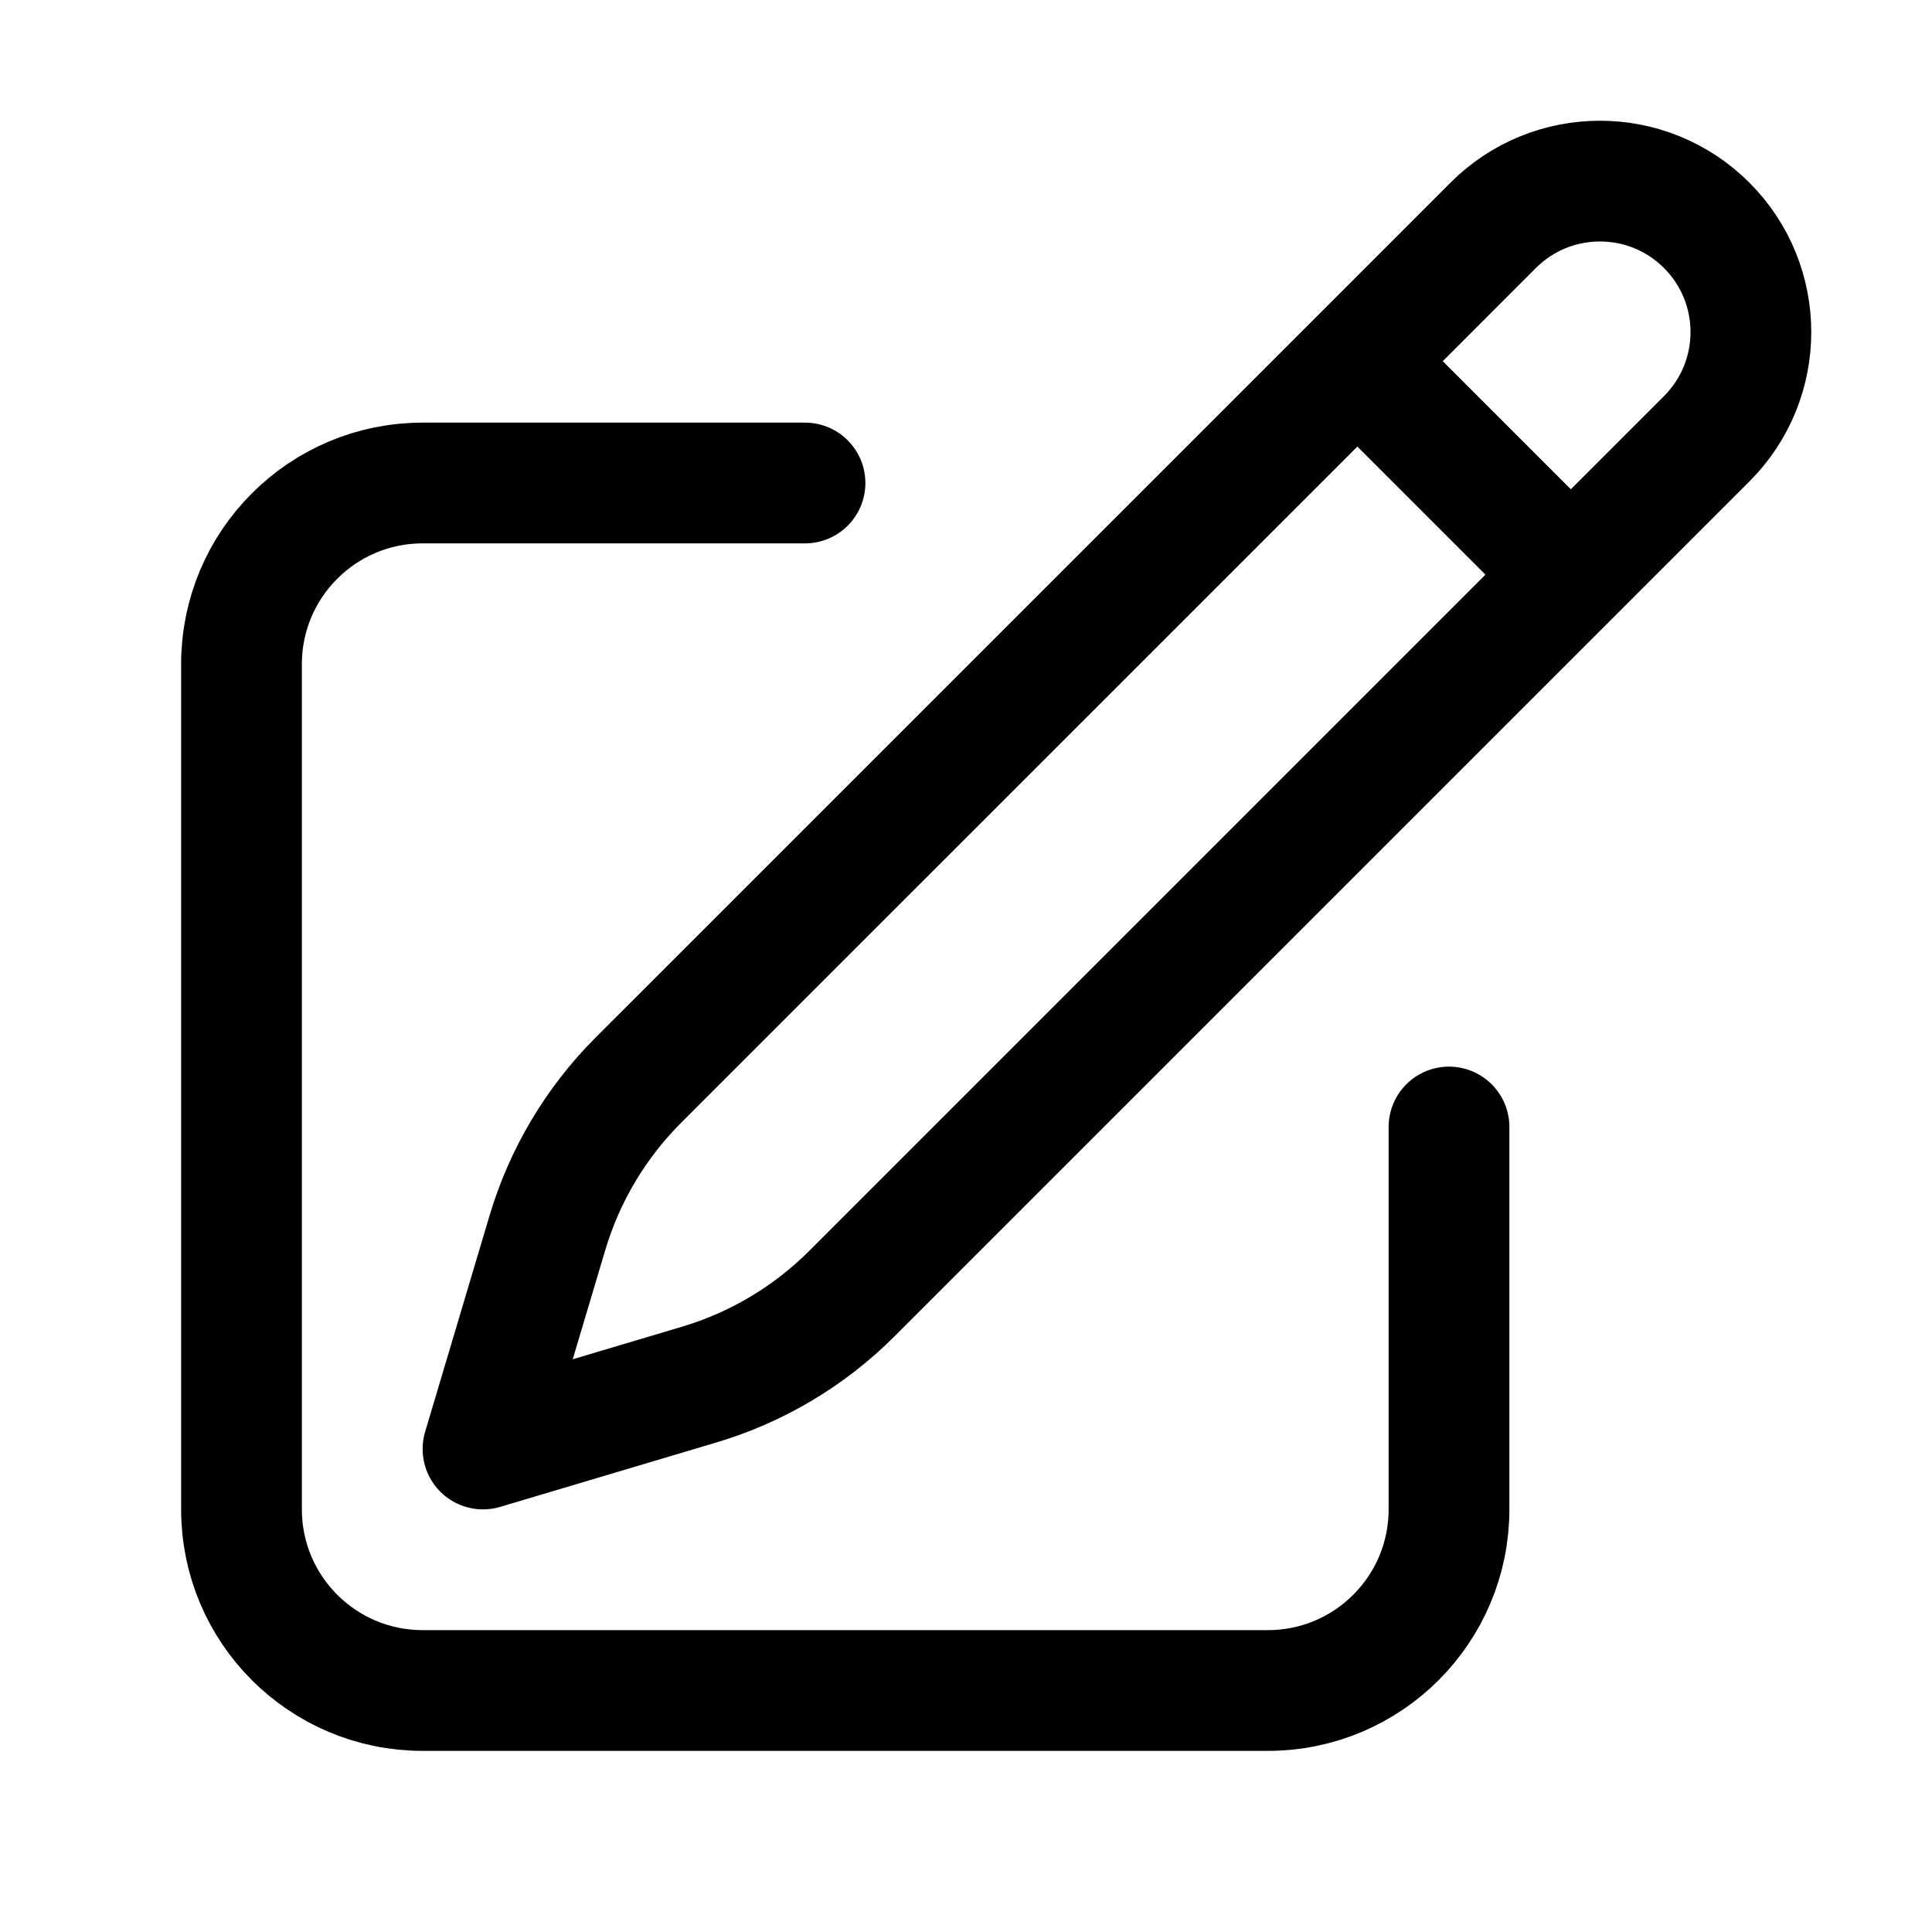
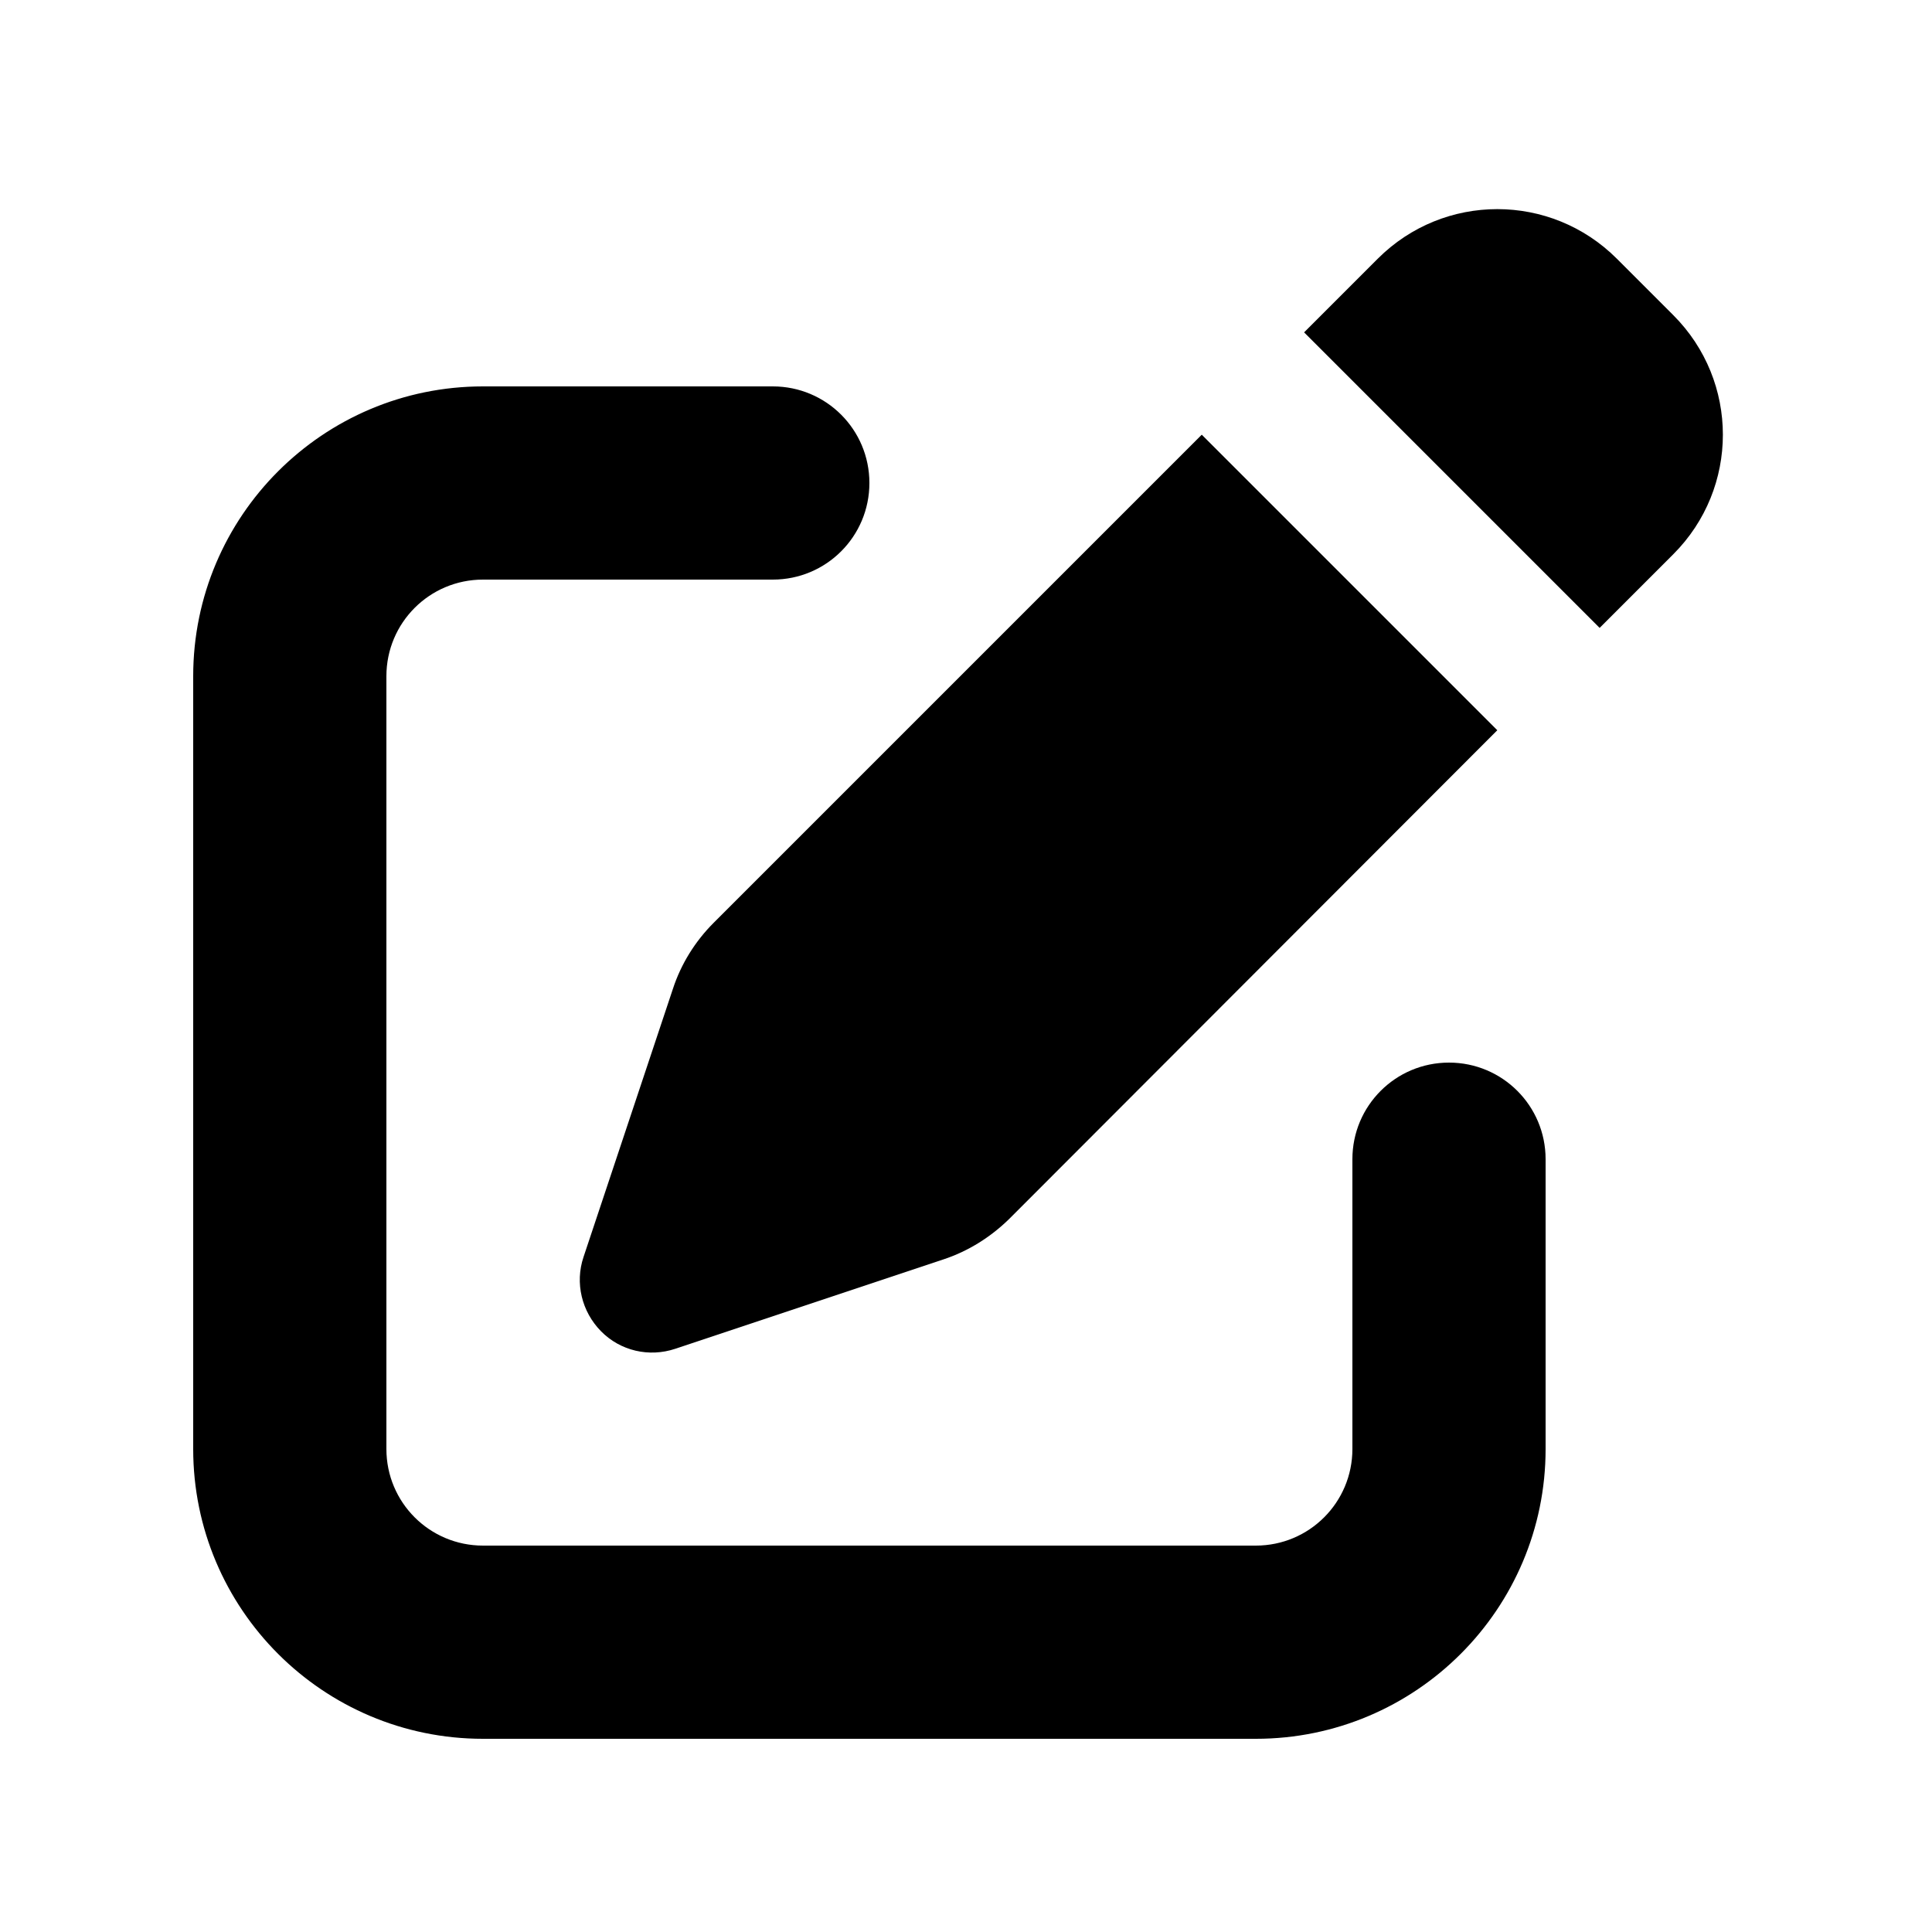
- <svg xmlns="http://www.w3.org/2000/svg" fill="none" viewBox="0 0 24 24" stroke-width="1.5" stroke="currentColor" class="size-6">
-   <path stroke-linecap="round" stroke-linejoin="round" d="m16.862 4.487 1.687-1.688a1.875 1.875 0 1 1 2.652 2.652L10.582 16.07a4.5 4.5 0 0 1-1.897 1.13L6 18l.8-2.685a4.5 4.5 0 0 1 1.13-1.897l8.932-8.931Zm0 0L19.5 7.125M18 14v4.75A2.25 2.25 0 0 1 15.75 21H5.25A2.25 2.25 0 0 1 3 18.75V8.25A2.25 2.25 0 0 1 5.25 6H10" />
+ <svg xmlns="http://www.w3.org/2000/svg" viewBox="0 0 640 640">
+   <path d="M535.6 85.7C513.7 63.8 478.3 63.8 456.4 85.7L432 110.1L529.9 208L554.3 183.6C576.2 161.7 576.2 126.3 554.3 104.4L535.6 85.7zM236.4 305.7C230.3 311.8 225.6 319.3 222.9 327.6L193.3 416.4C190.4 425 192.7 434.5 199.1 441C205.5 447.5 215 449.7 223.7 446.8L312.5 417.2C320.7 414.5 328.2 409.8 334.4 403.7L496 241.9L398.1 144L236.4 305.7zM160 128C107 128 64 171 64 224L64 480C64 533 107 576 160 576L416 576C469 576 512 533 512 480L512 384C512 366.3 497.7 352 480 352C462.3 352 448 366.3 448 384L448 480C448 497.7 433.7 512 416 512L160 512C142.3 512 128 497.7 128 480L128 224C128 206.3 142.3 192 160 192L256 192C273.7 192 288 177.7 288 160C288 142.3 273.7 128 256 128L160 128z" />
</svg>
